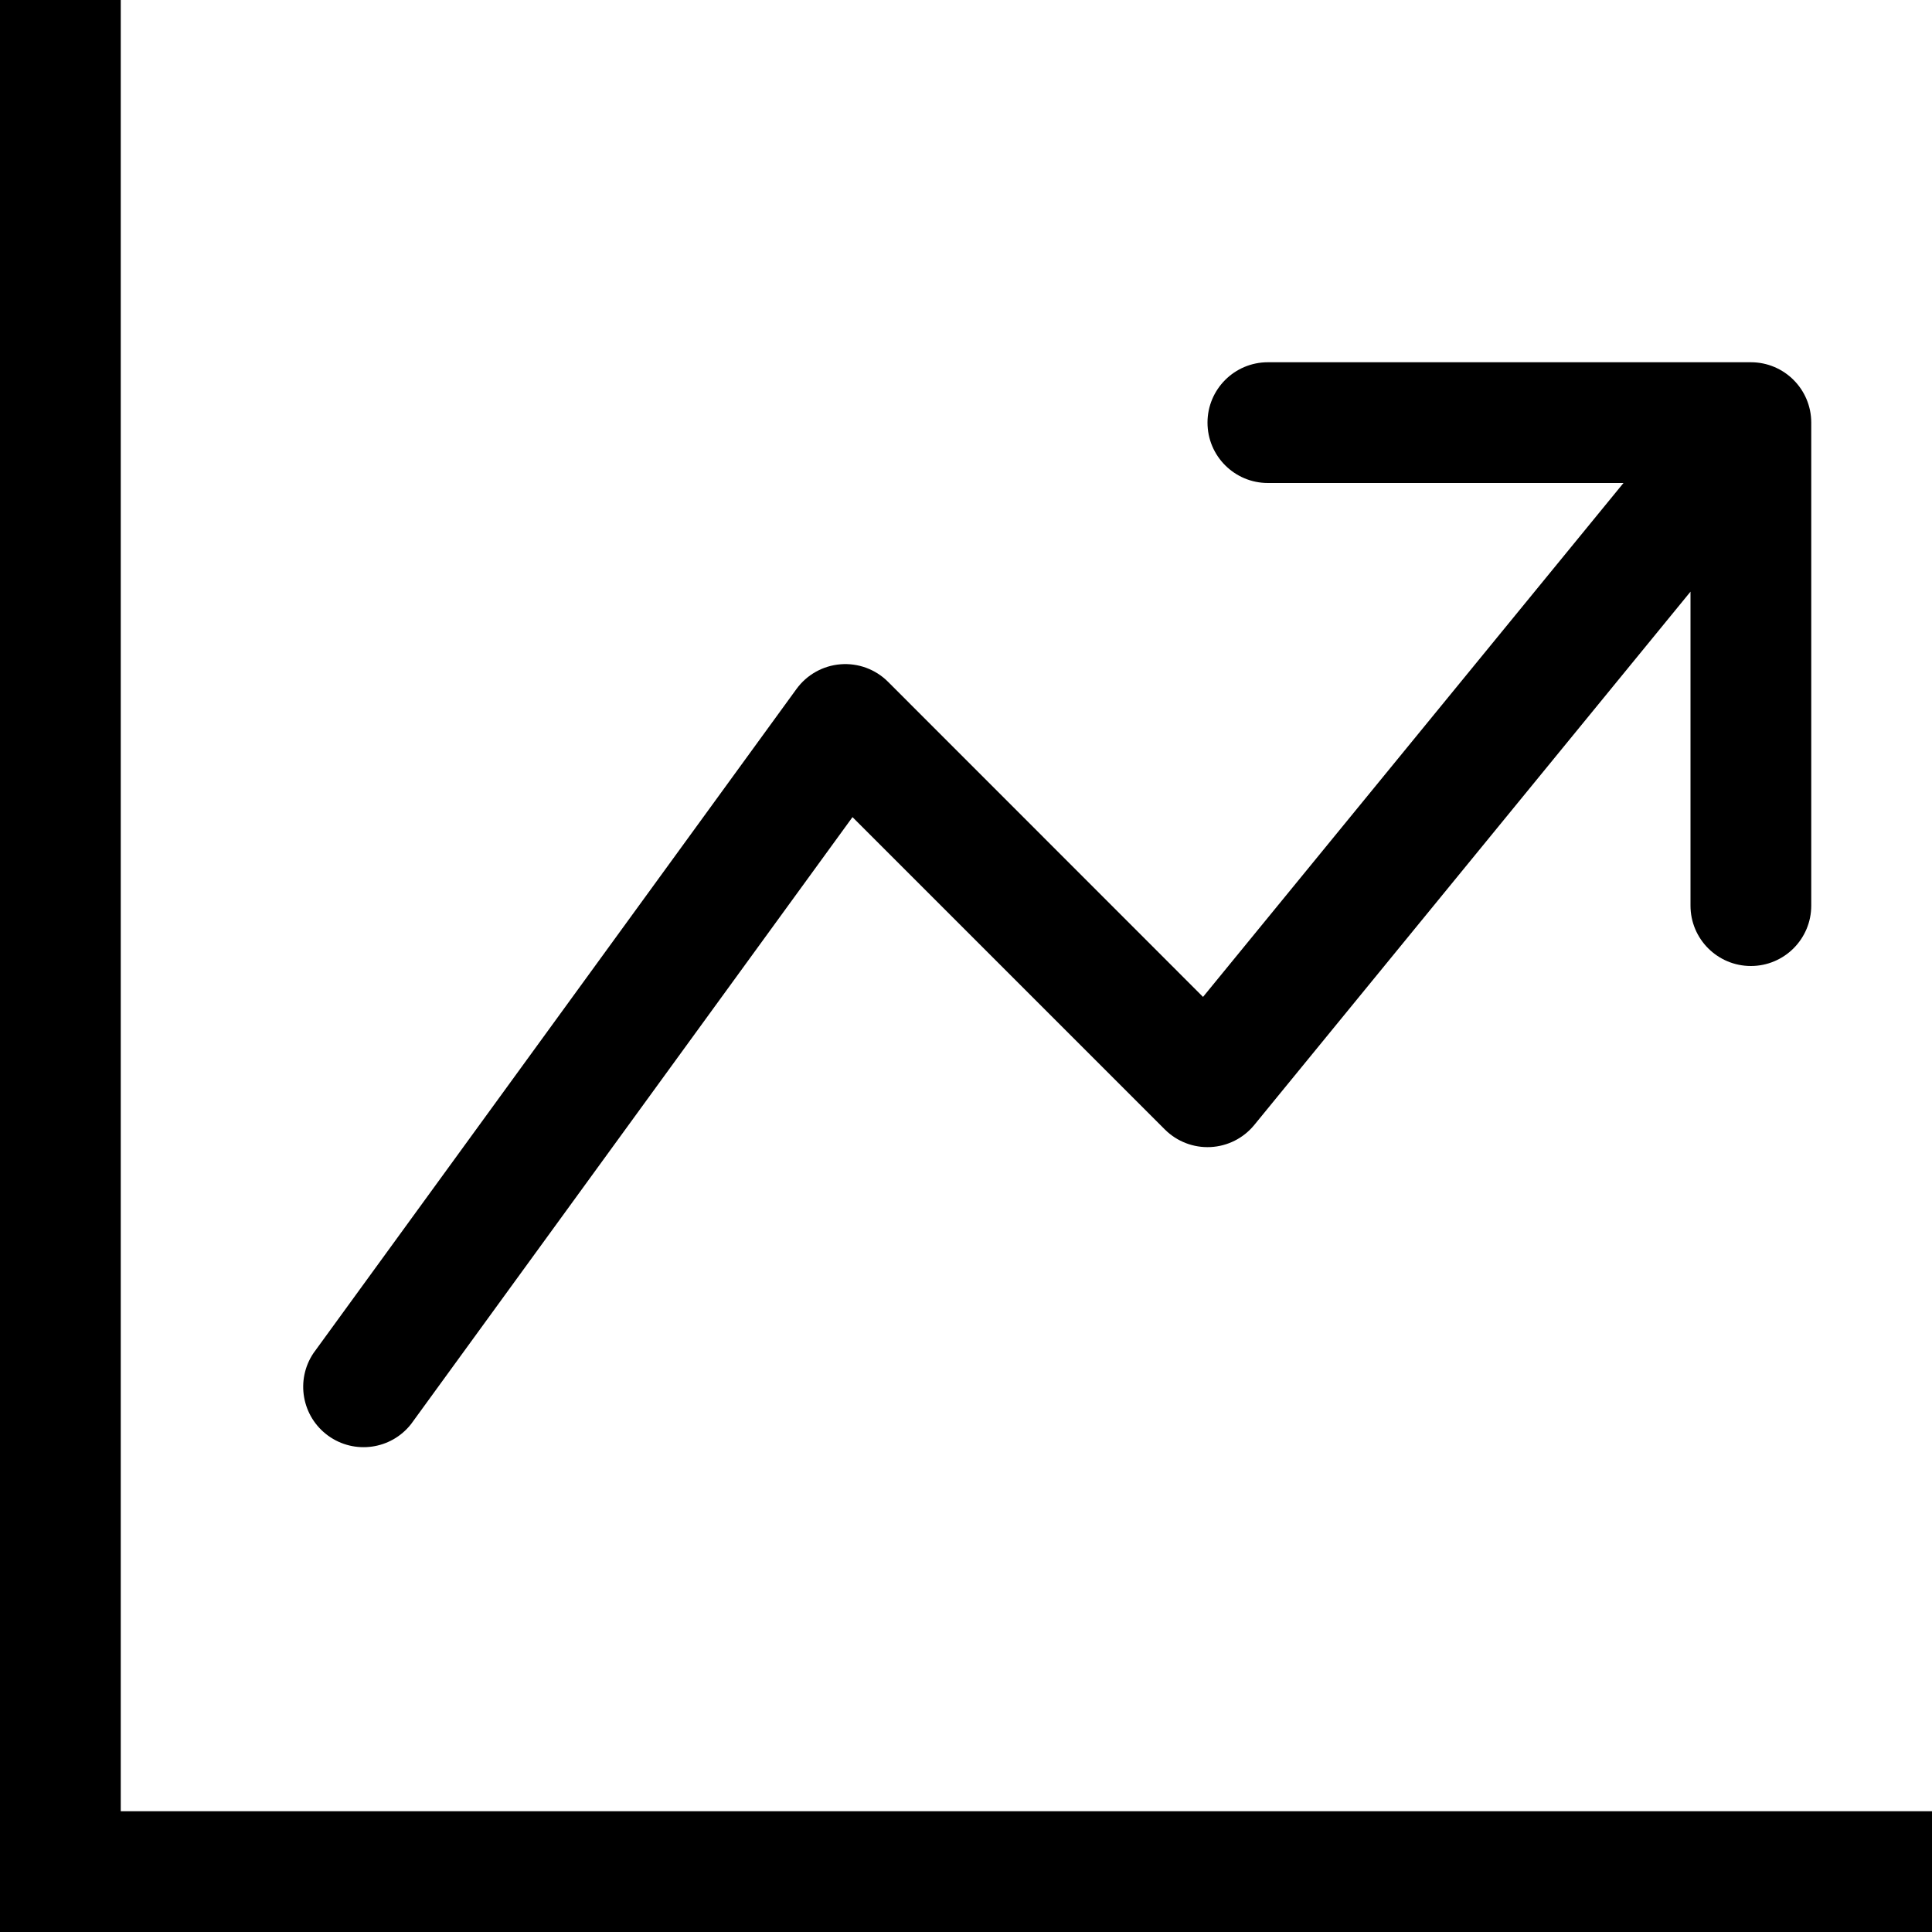
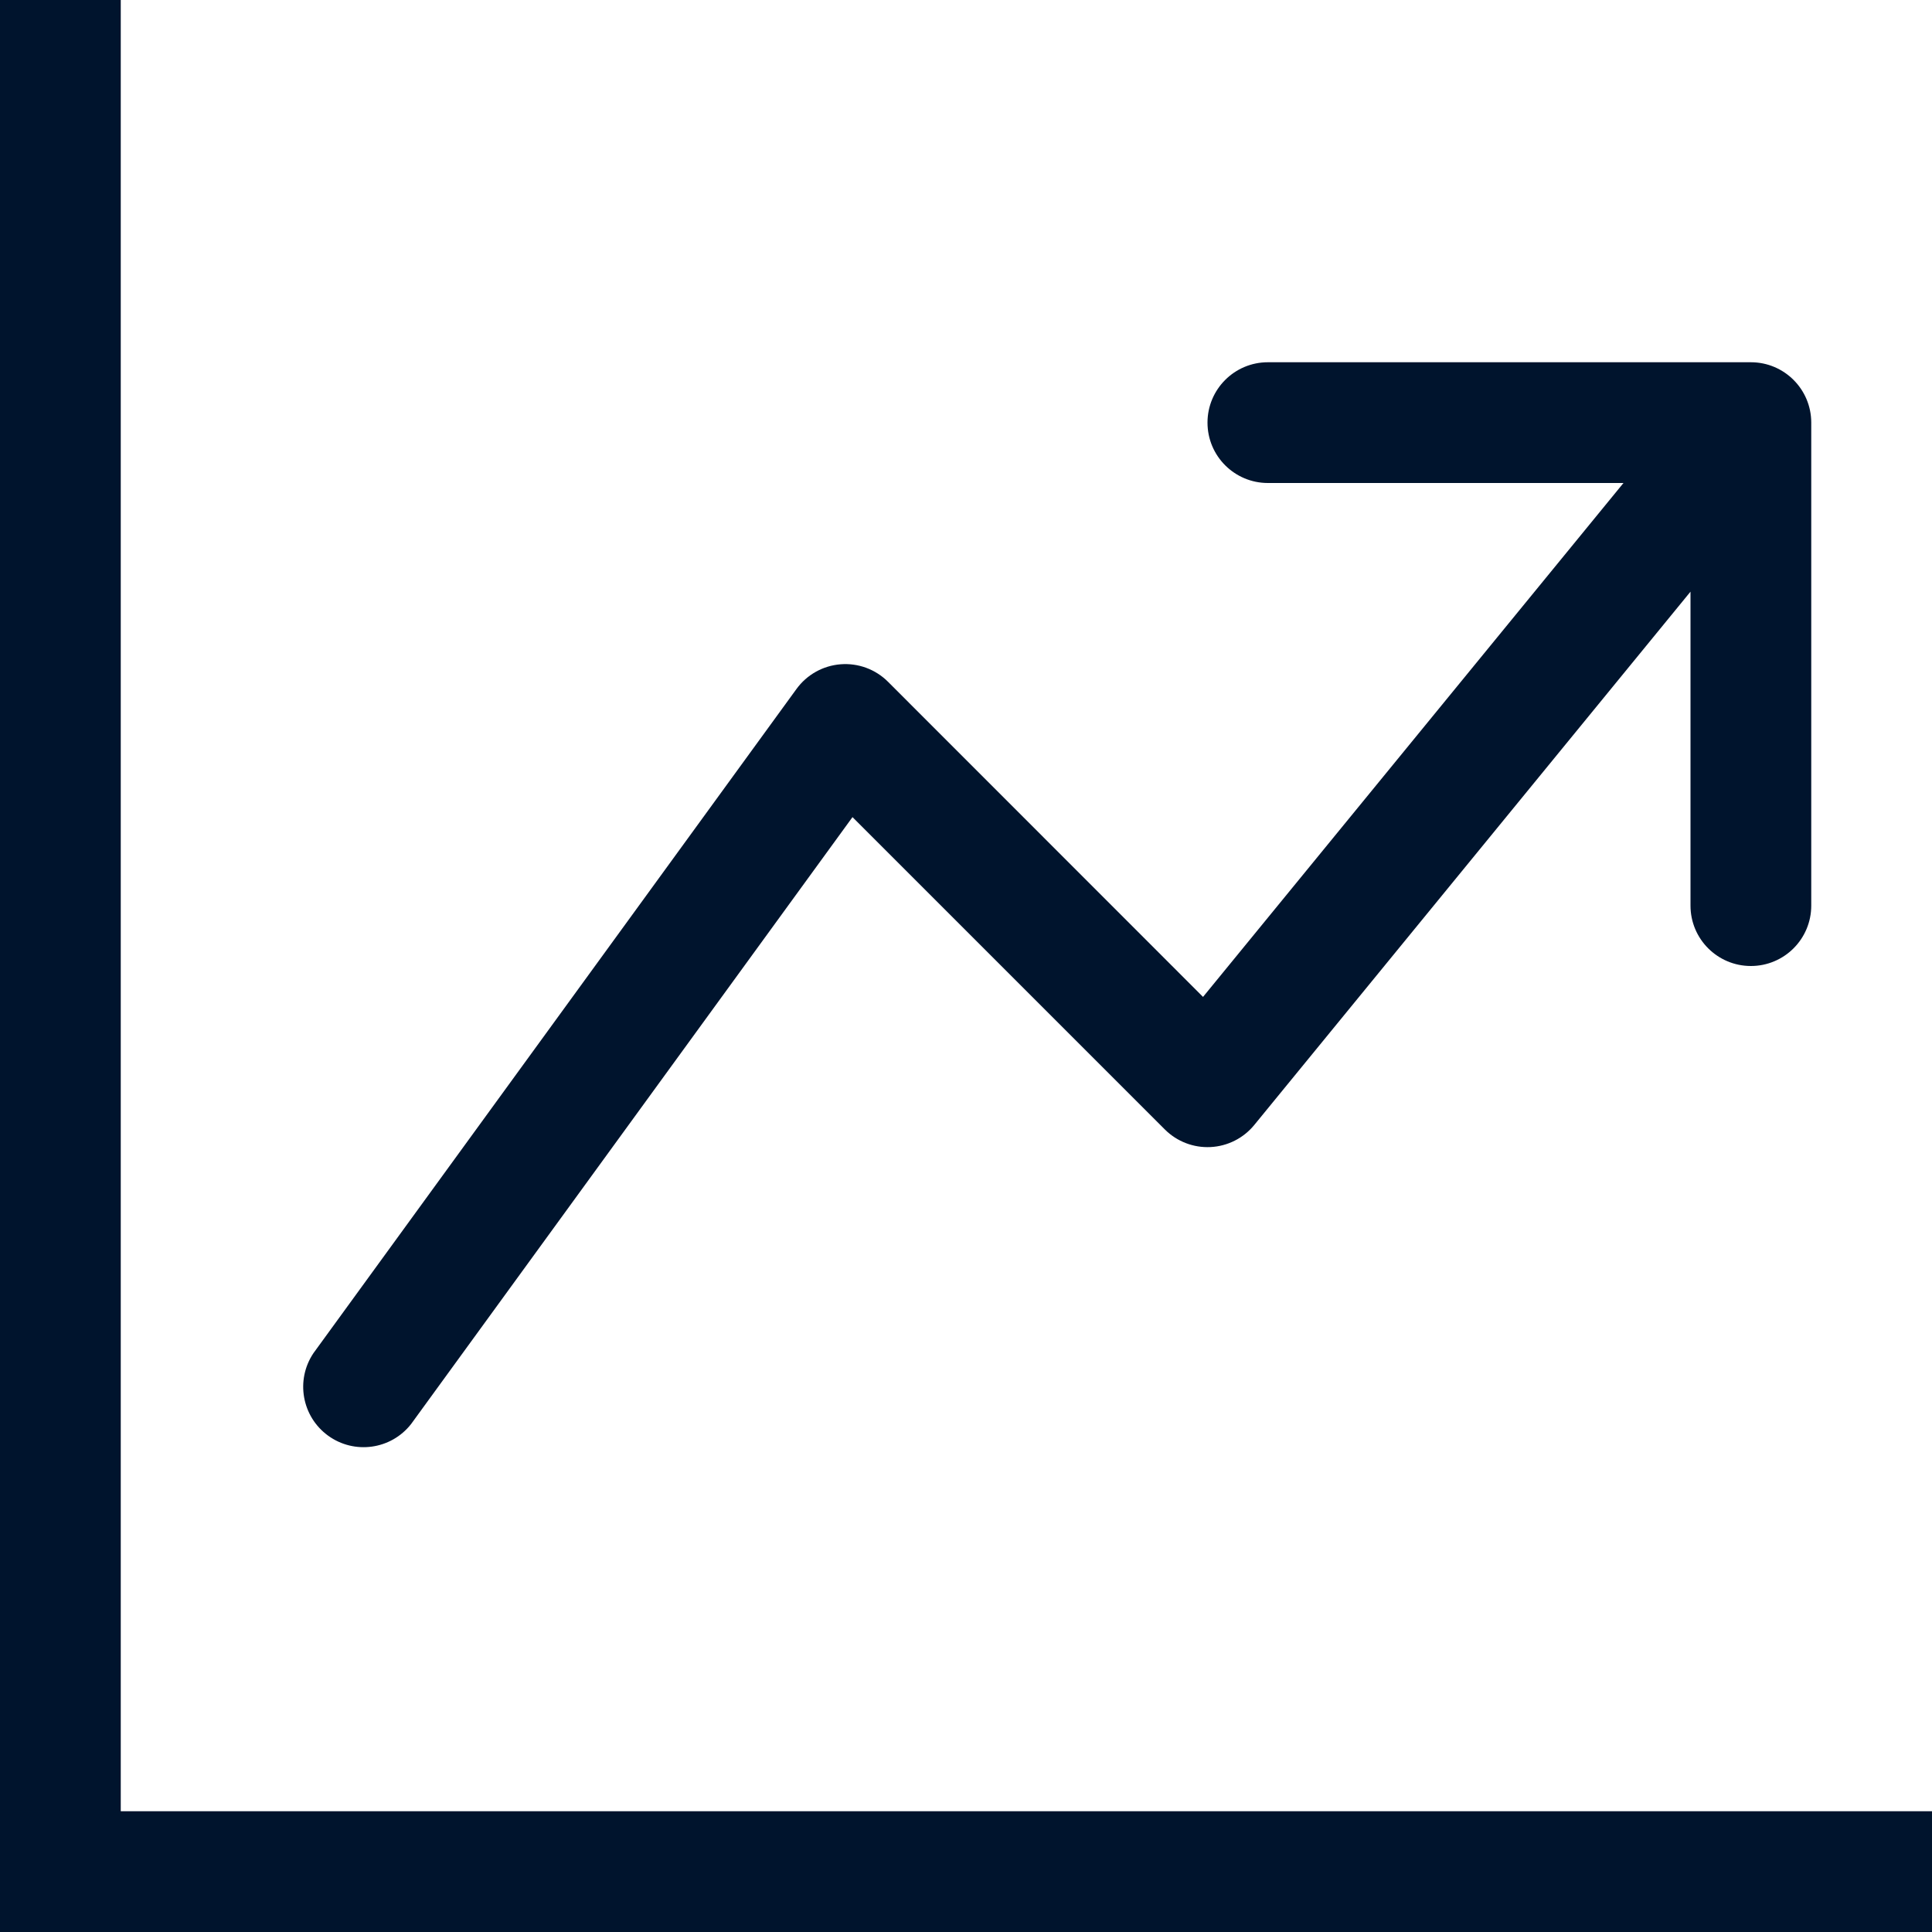
- <svg xmlns="http://www.w3.org/2000/svg" width="16" height="16" fill="currentColor" class="bi bi-graph-up" viewBox="0 0 16 16">
-   <path fill-rule="evenodd" d="M0 0h1v15h15v1H0V0zm10 3.5a.5.5 0 0 1 .5-.5h4a.5.5 0 0 1 .5.5v4a.5.5 0 0 1-1 0V4.9l-3.613 4.417a.5.5 0 0 1-.74.037L7.06 6.767l-3.656 5.027a.5.5 0 0 1-.808-.588l4-5.5a.5.5 0 0 1 .758-.06l2.609 2.61L13.445 4H10.5a.5.5 0 0 1-.5-.5z" />
+ <svg xmlns="http://www.w3.org/2000/svg" width="16" height="16" class="bi bi-graph-up">
+   <g>
+     <rect fill="none" id="canvas_background" height="402" width="582" y="-1" x="-1" />
+   </g>
+   <g>
+     <path fill="#00142d" id="svg_1" d="m0,0l1,0l0,15l15,0l0,1l-16,0l0,-16zm10,3.5a0.5,0.5 0 0 1 0.5,-0.5l4,0a0.5,0.5 0 0 1 0.5,0.5l0,4a0.5,0.5 0 0 1 -1,0l0,-2.6l-3.613,4.417a0.5,0.5 0 0 1 -0.74,0.037l-2.587,-2.587l-3.656,5.027a0.5,0.5 0 0 1 -0.808,-0.588l4,-5.5a0.5,0.5 0 0 1 0.758,-0.06l2.609,2.61l3.482,-4.256l-2.945,0a0.5,0.5 0 0 1 -0.5,-0.5z" fill-rule="evenodd" />
+   </g>
</svg>
